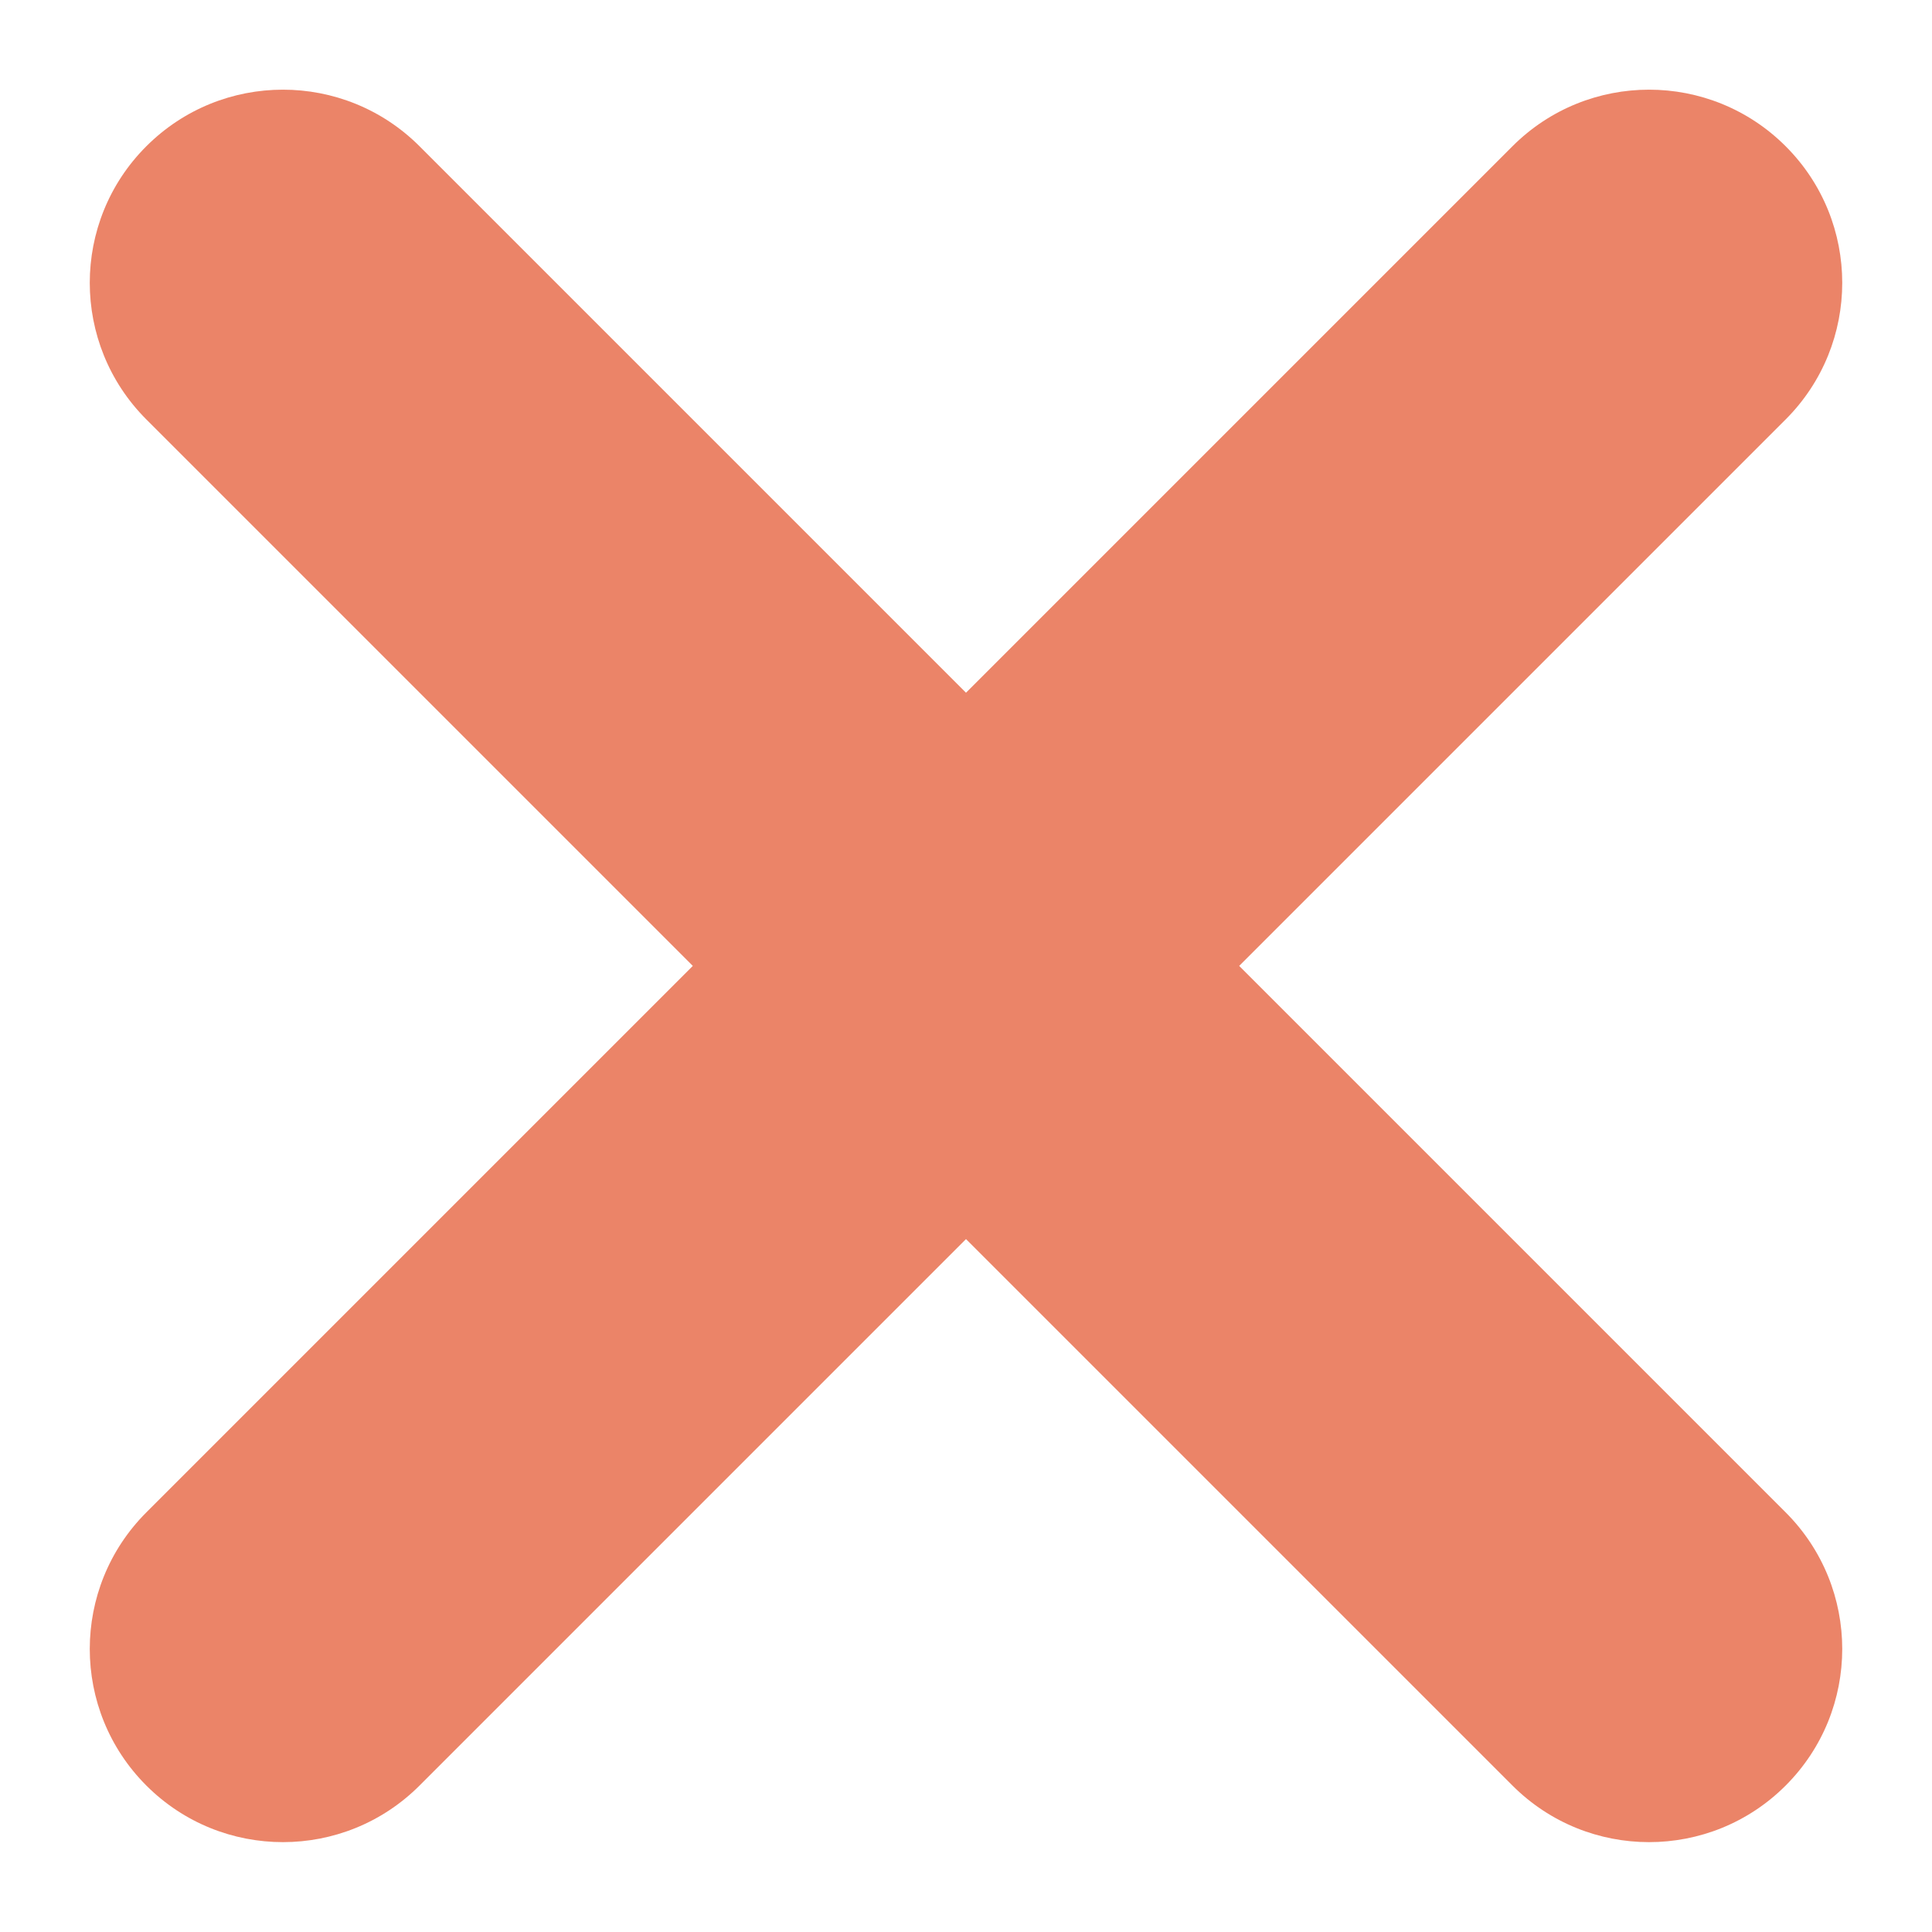
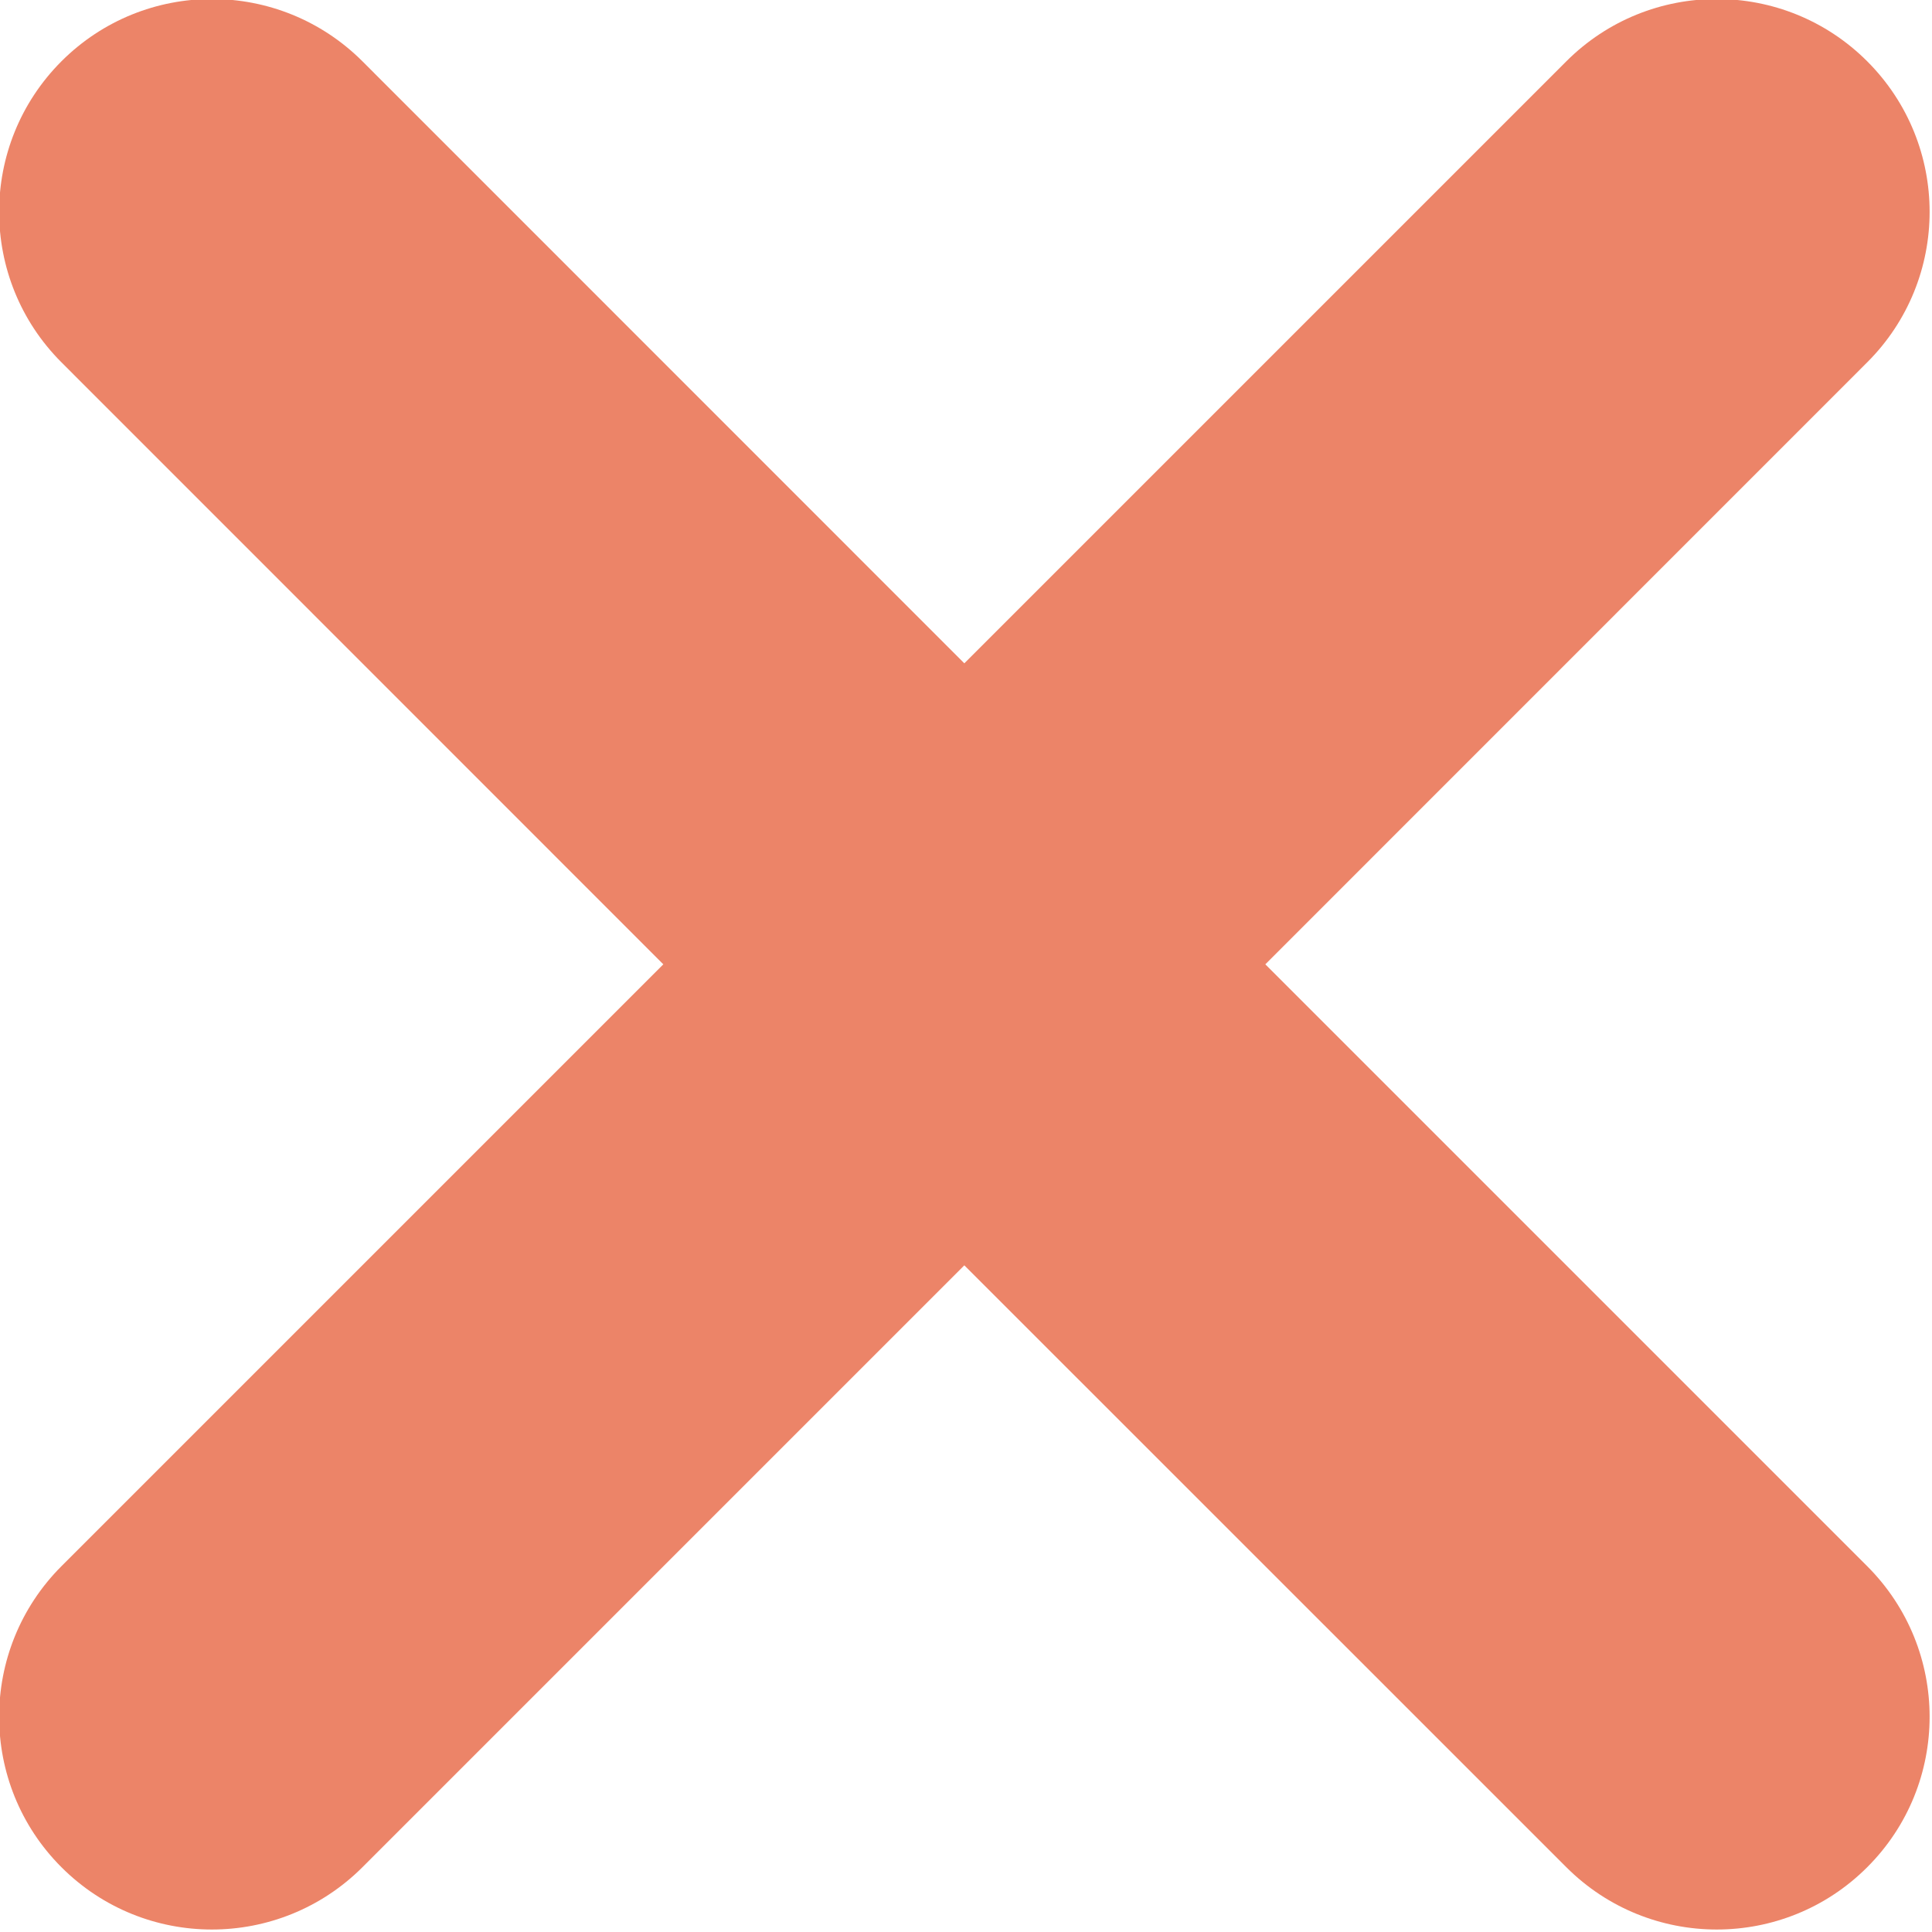
- <svg xmlns="http://www.w3.org/2000/svg" width="20px" height="20px">
-   <path fill-rule="evenodd" opacity="0.702" fill="rgb(227, 80, 40)" d="M12.828,9.999 L18.485,15.656 C19.266,16.437 19.266,17.703 18.485,18.484 C17.704,19.265 16.438,19.265 15.657,18.484 L10.000,12.827 L4.343,18.484 C3.562,19.265 2.296,19.265 1.515,18.484 C0.734,17.703 0.734,16.437 1.515,15.656 L7.172,9.999 L1.515,4.342 C0.734,3.561 0.734,2.294 1.515,1.514 C2.296,0.733 3.562,0.733 4.343,1.514 L10.000,7.171 L15.657,1.514 C16.438,0.733 17.704,0.733 18.485,1.514 C19.266,2.294 19.266,3.561 18.485,4.342 L12.828,9.999 Z" />
+ <svg xmlns="http://www.w3.org/2000/svg" width="15px" height="15px">
+   <path fill-rule="evenodd" opacity="0.702" fill="rgb(228, 80, 40)" d="M9.824,7.487 L14.497,12.160 C15.143,12.806 15.143,13.852 14.497,14.497 C13.852,15.142 12.806,15.142 12.161,14.497 L7.487,9.824 L2.814,14.497 C2.168,15.142 1.122,15.142 0.477,14.497 C-0.168,13.852 -0.168,12.806 0.477,12.160 L5.150,7.487 L0.477,2.813 C-0.168,2.168 -0.168,1.122 0.477,0.476 C1.122,-0.169 2.168,-0.169 2.814,0.476 L7.487,5.150 L12.161,0.476 C12.806,-0.169 13.852,-0.169 14.497,0.476 C15.143,1.122 15.143,2.168 14.497,2.813 L9.824,7.487 Z" />
</svg>
